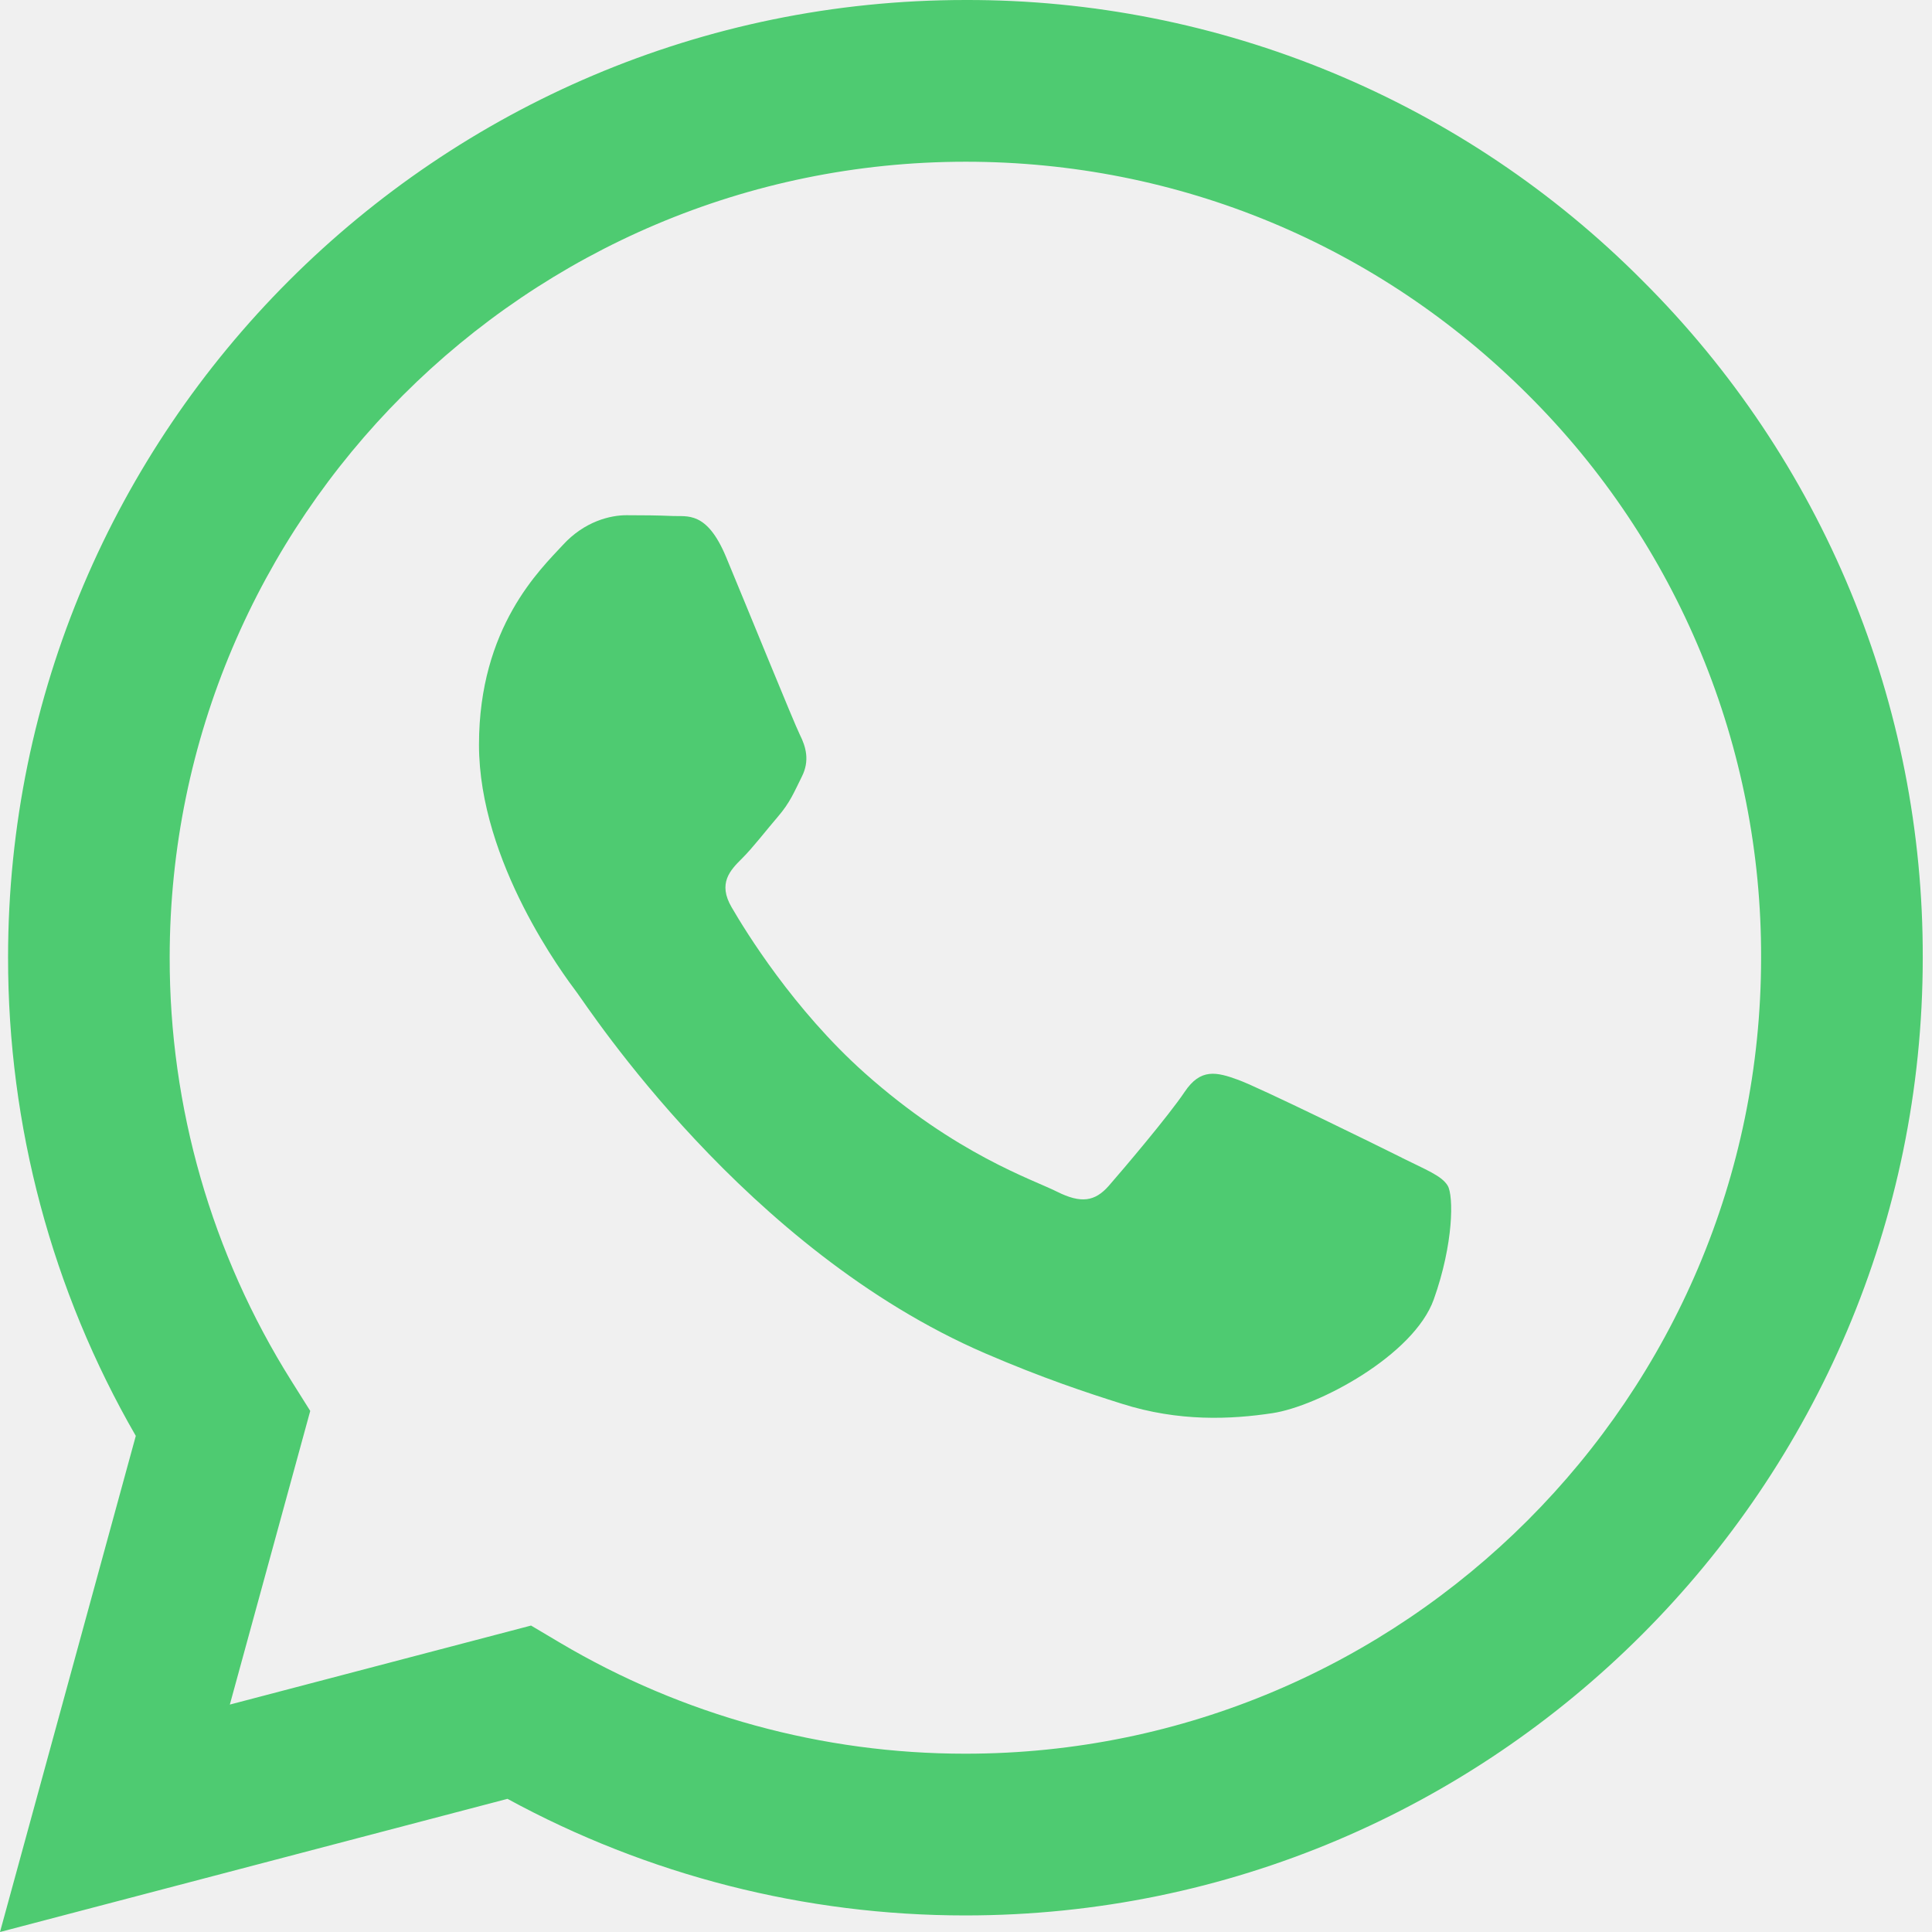
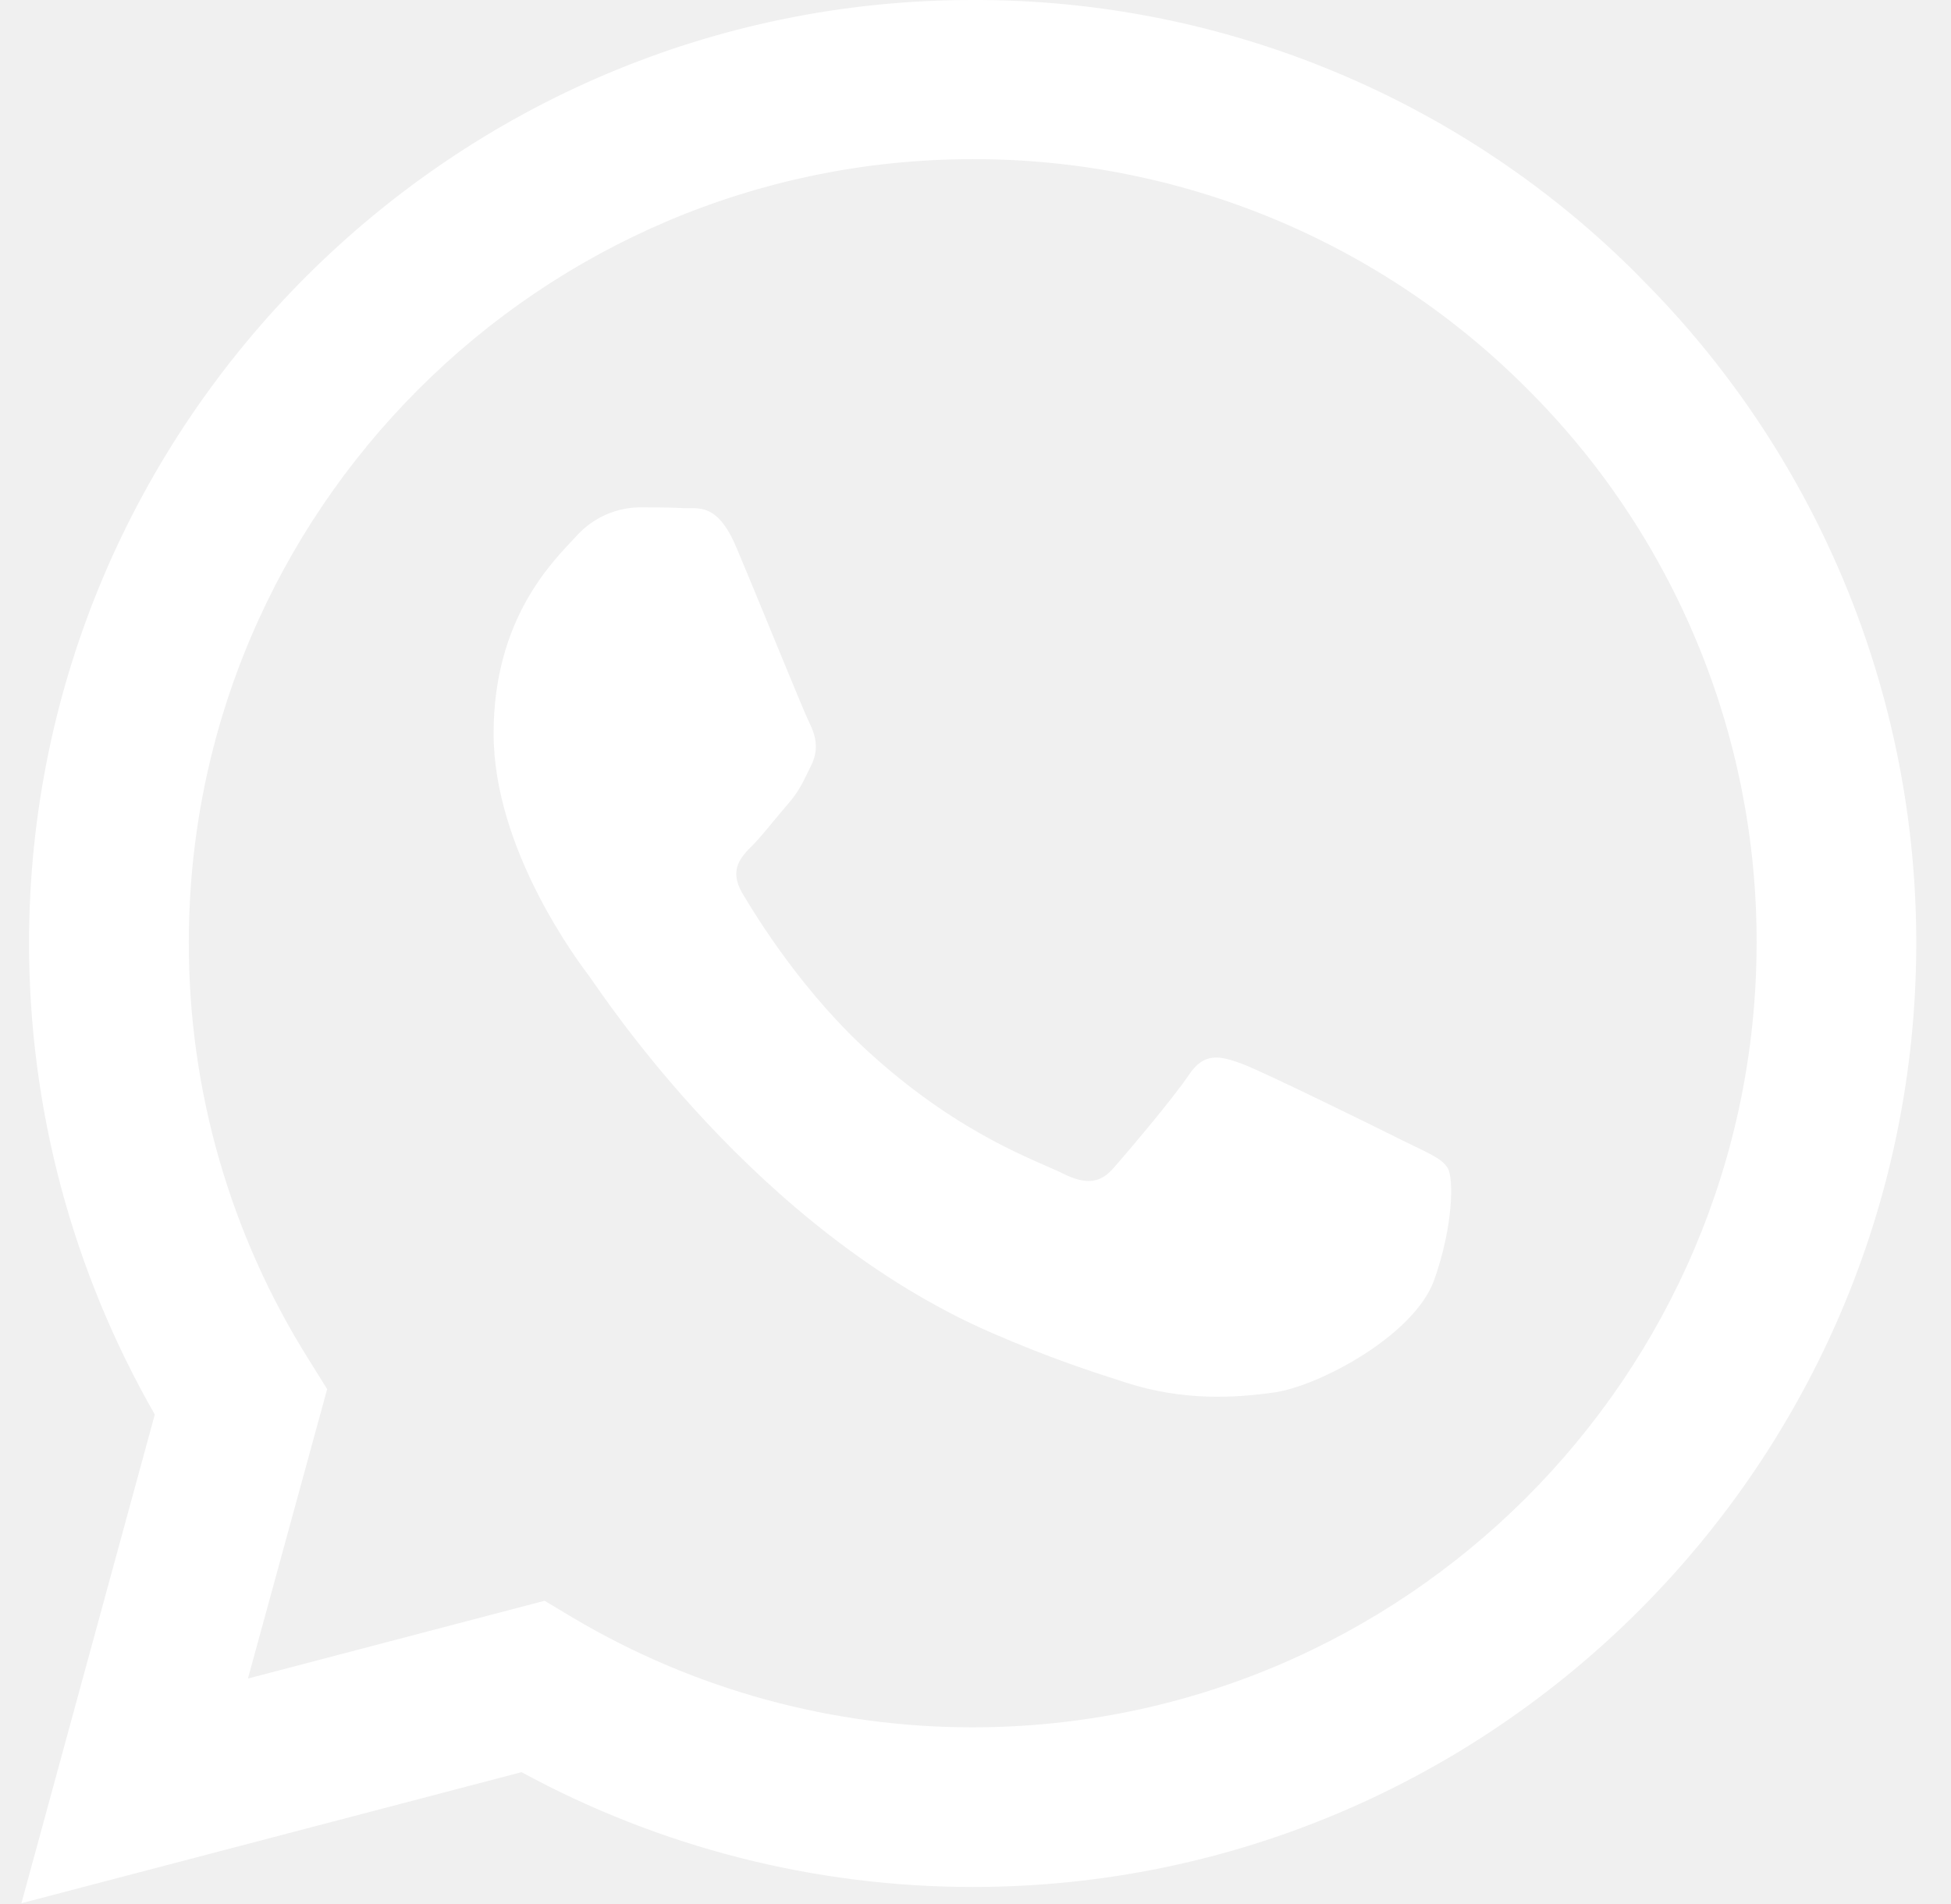
- <svg xmlns="http://www.w3.org/2000/svg" width="52" height="52" viewBox="0 0 52 52" fill="none">
-   <path fill-rule="evenodd" clip-rule="evenodd" d="M37.733 31.161C37.087 30.838 33.921 29.283 33.332 29.066C32.743 28.851 32.314 28.745 31.883 29.391C31.453 30.032 30.221 31.484 29.846 31.913C29.469 32.344 29.094 32.396 28.451 32.075C27.807 31.75 25.731 31.072 23.272 28.88C21.359 27.172 20.066 25.064 19.691 24.418C19.316 23.775 19.649 23.426 19.972 23.105C20.263 22.817 20.616 22.354 20.939 21.979C21.262 21.602 21.368 21.333 21.582 20.902C21.799 20.473 21.691 20.098 21.528 19.775C21.368 19.452 20.081 16.283 19.543 14.993C19.021 13.739 18.49 13.91 18.096 13.888C17.719 13.871 17.29 13.867 16.861 13.867C16.432 13.867 15.734 14.027 15.145 14.673C14.553 15.316 12.892 16.874 12.892 20.044C12.892 23.212 15.197 26.273 15.52 26.704C15.843 27.133 20.059 33.638 26.518 36.426C28.056 37.089 29.254 37.486 30.188 37.78C31.731 38.272 33.135 38.203 34.244 38.036C35.479 37.852 38.053 36.478 38.59 34.974C39.126 33.471 39.126 32.182 38.965 31.913C38.805 31.644 38.376 31.484 37.73 31.161H37.733ZM25.985 47.201H25.976C22.14 47.202 18.374 46.17 15.073 44.215L14.293 43.752L6.186 45.879L8.35 37.975L7.841 37.165C5.696 33.751 4.561 29.8 4.567 25.768C4.572 13.96 14.179 4.353 25.994 4.353C31.713 4.353 37.091 6.585 41.134 10.632C43.128 12.618 44.709 14.979 45.784 17.58C46.86 20.181 47.409 22.969 47.4 25.783C47.396 37.592 37.789 47.201 25.985 47.201ZM44.211 7.557C41.824 5.154 38.983 3.249 35.854 1.952C32.725 0.655 29.37 -0.009 25.983 8.87847e-05C11.782 8.87847e-05 0.221 11.559 0.217 25.766C0.214 30.307 1.4 34.74 3.655 38.647L0 52L13.659 48.416C17.437 50.475 21.671 51.554 25.974 51.554H25.985C40.185 51.554 51.746 39.995 51.751 25.786C51.761 22.4 51.1 19.045 49.806 15.916C48.512 12.788 46.61 9.947 44.211 7.557Z" fill="#4ECB71" />
+ <svg xmlns="http://www.w3.org/2000/svg" width="41" height="40" viewBox="0 0 41 40" fill="none">
+   <g clip-path="url(#clip0_287:36)">
+     <path d="M34.453 5.815C32.619 3.964 30.435 2.497 28.028 1.499C25.622 0.5 23.041 -0.009 20.435 0C9.518 0 0.62 8.895 0.61 19.815C0.61 23.313 1.525 26.715 3.253 29.728L0.45 40L10.96 37.245C13.868 38.827 17.125 39.657 20.435 39.658H20.445C31.365 39.658 40.26 30.763 40.27 19.833C40.273 17.228 39.76 14.648 38.761 12.242C37.762 9.837 36.297 7.652 34.45 5.815H34.453ZM20.435 36.303C17.483 36.304 14.585 35.509 12.045 34.003L11.445 33.643L5.21 35.278L6.875 29.195L6.485 28.568C4.835 25.943 3.962 22.905 3.968 19.805C3.968 10.74 11.36 3.345 20.445 3.345C22.61 3.341 24.753 3.766 26.753 4.594C28.752 5.423 30.568 6.639 32.095 8.173C33.628 9.7 34.843 11.516 35.67 13.516C36.497 15.515 36.92 17.659 36.915 19.823C36.905 28.92 29.513 36.303 20.435 36.303V36.303ZM29.473 23.968C28.98 23.72 26.548 22.523 26.09 22.353C25.635 22.19 25.303 22.105 24.978 22.6C24.645 23.093 23.695 24.215 23.41 24.538C23.125 24.87 22.83 24.908 22.335 24.663C21.843 24.413 20.245 23.893 18.355 22.2C16.88 20.888 15.893 19.263 15.598 18.77C15.313 18.275 15.57 18.01 15.818 17.763C16.035 17.543 16.31 17.183 16.558 16.898C16.808 16.613 16.89 16.403 17.053 16.073C17.215 15.738 17.138 15.453 17.015 15.205C16.89 14.958 15.903 12.515 15.485 11.53C15.085 10.558 14.678 10.693 14.373 10.68C14.088 10.663 13.755 10.663 13.423 10.663C13.172 10.669 12.925 10.727 12.697 10.833C12.469 10.94 12.266 11.092 12.1 11.28C11.645 11.775 10.373 12.973 10.373 15.415C10.373 17.858 12.148 20.205 12.398 20.538C12.643 20.87 15.883 25.868 20.855 28.018C22.03 28.53 22.955 28.833 23.678 29.063C24.865 29.443 25.938 29.385 26.793 29.263C27.743 29.118 29.72 28.063 30.138 26.905C30.548 25.745 30.548 24.755 30.423 24.548C30.3 24.338 29.968 24.215 29.473 23.968V23.968Z" fill="white" />
+   </g>
+   <defs>
+     <clipPath id="clip0_287:36">
+       <rect width="40" height="40" fill="white" transform="translate(0.450195)" />
+     </clipPath>
+   </defs>
</svg>
